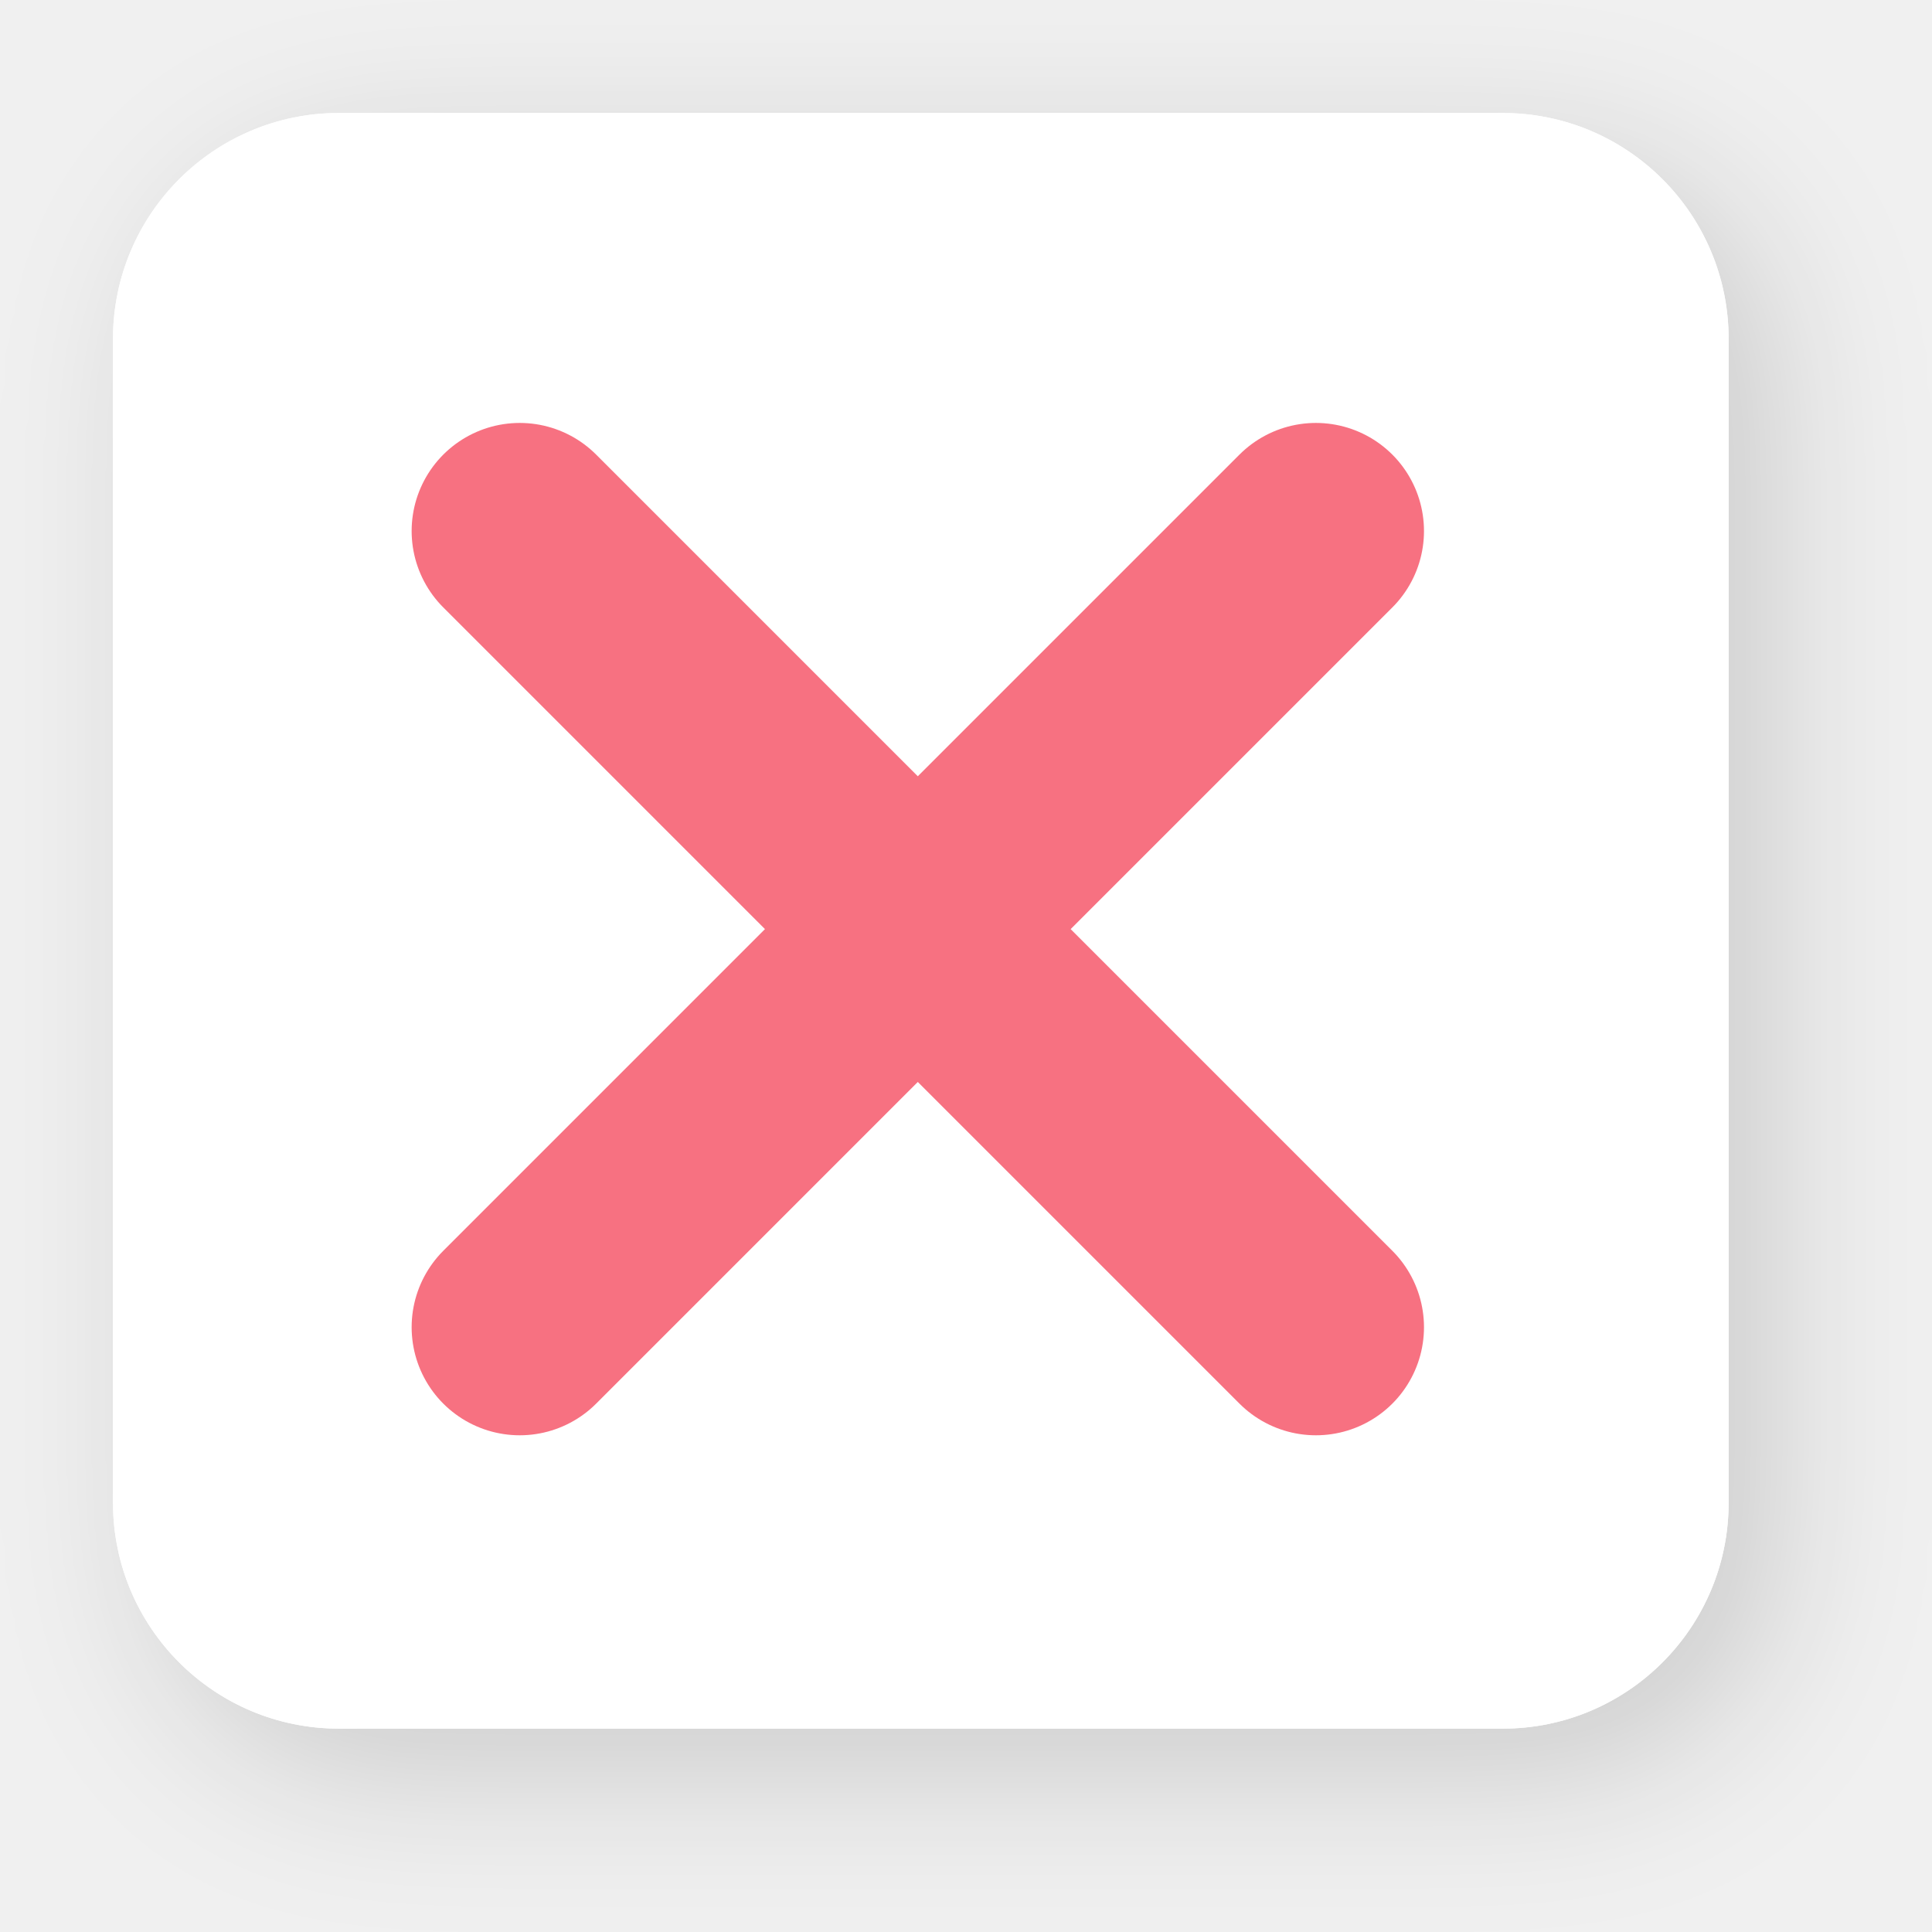
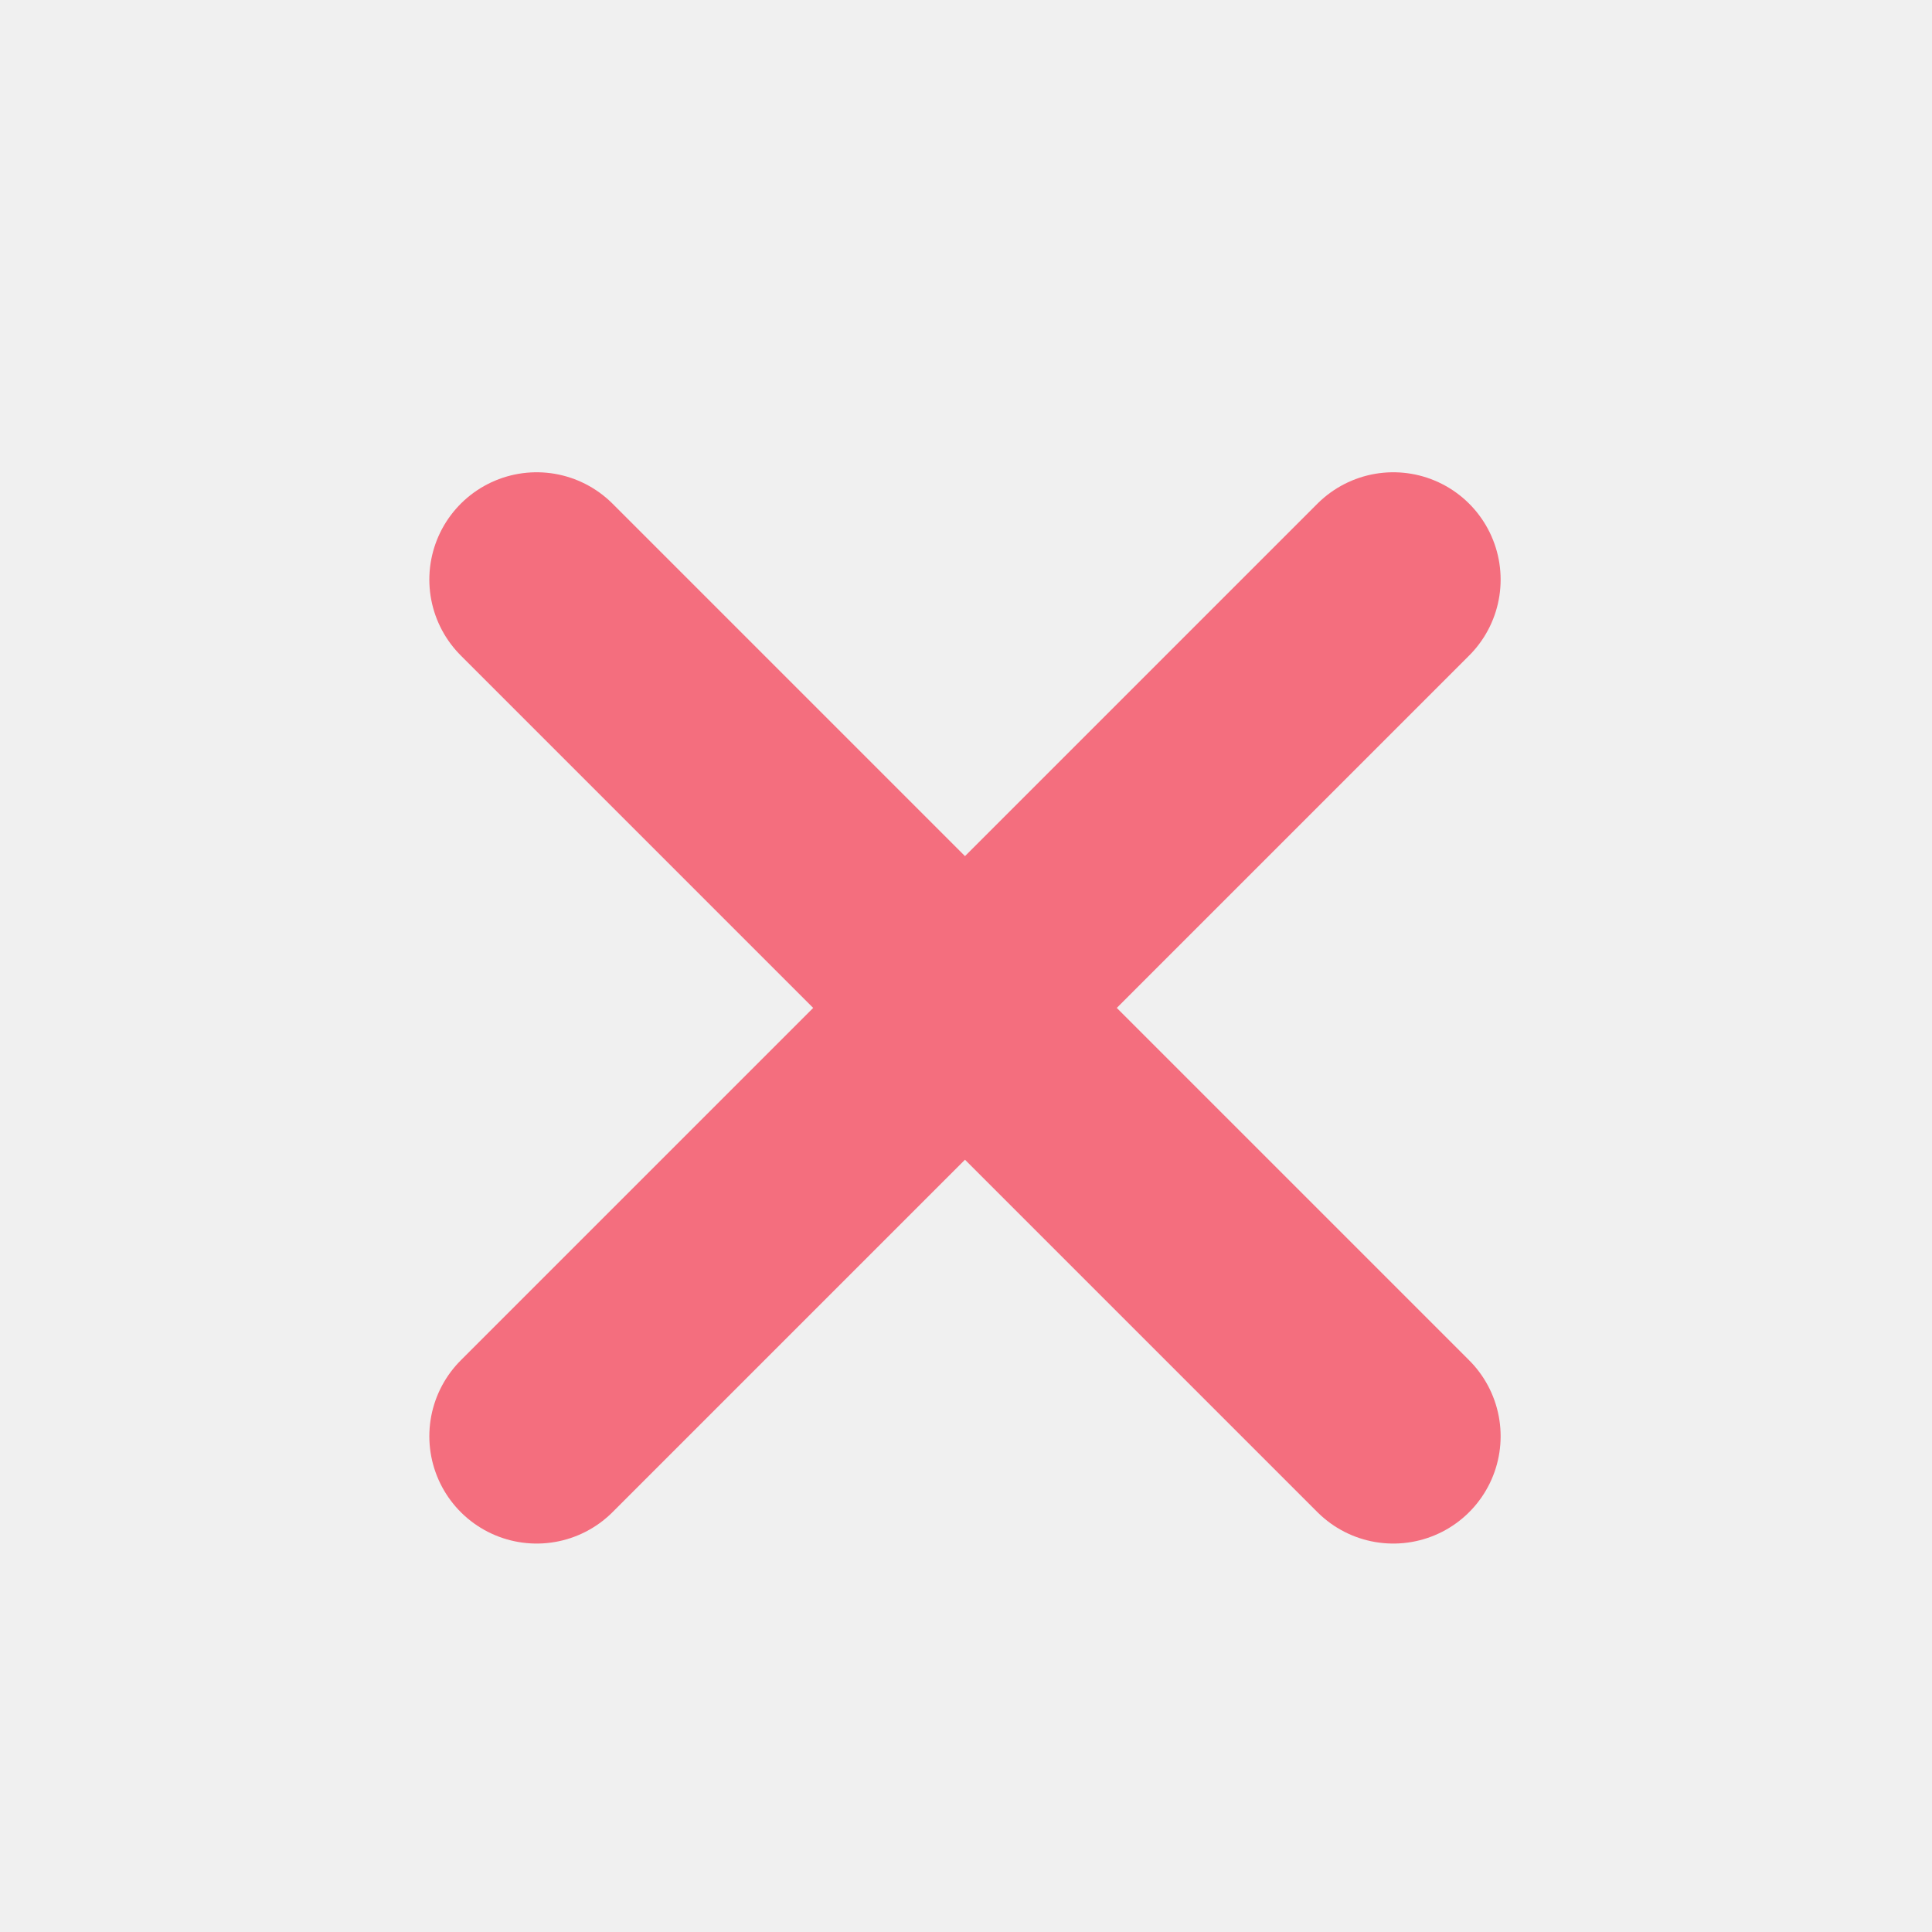
- <svg xmlns="http://www.w3.org/2000/svg" width="171" height="171" viewBox="0 0 171 171" fill="none">
-   <g filter="url(#filter0_d_16_1005)">
-     <rect x="10" y="10" width="143" height="143" rx="20" fill="white" />
-     <rect x="10.5" y="10.5" width="142" height="142" rx="19.5" stroke="white" />
-   </g>
-   <path opacity="0.8" d="M46 47L81.235 82.235M116.47 117.47L81.235 82.235M81.235 82.235L46 117.47M81.235 82.235L116.47 47" stroke="#F54D62" stroke-width="19.132" stroke-linecap="round" stroke-linejoin="bevel" />
-   <defs>
-     <filter id="filter0_d_16_1005" x="0" y="0" width="171" height="171" filterUnits="userSpaceOnUse" color-interpolation-filters="sRGB">
-       <feFlood flood-opacity="0" result="BackgroundImageFix" />
-       <feColorMatrix in="SourceAlpha" type="matrix" values="0 0 0 0 0 0 0 0 0 0 0 0 0 0 0 0 0 0 127 0" result="hardAlpha" />
-       <feOffset dx="4" dy="4" />
-       <feGaussianBlur stdDeviation="7" />
-       <feColorMatrix type="matrix" values="0 0 0 0 0 0 0 0 0 0 0 0 0 0 0 0 0 0 0.15 0" />
-       <feBlend mode="normal" in2="BackgroundImageFix" result="effect1_dropShadow_16_1005" />
-       <feBlend mode="normal" in="SourceGraphic" in2="effect1_dropShadow_16_1005" result="shape" />
-     </filter>
-   </defs>
+ <svg xmlns="http://www.w3.org/2000/svg" width="90" height="90" viewBox="0 0 90 90" fill="none">
+   <path opacity="0.8" d="M25 27L44.953 46.953M64.905 66.905L44.953 46.953M44.953 46.953L25 66.905M44.953 46.953L64.905 27" stroke="#F54D62" stroke-width="10" stroke-linecap="round" stroke-linejoin="bevel" />
</svg>
